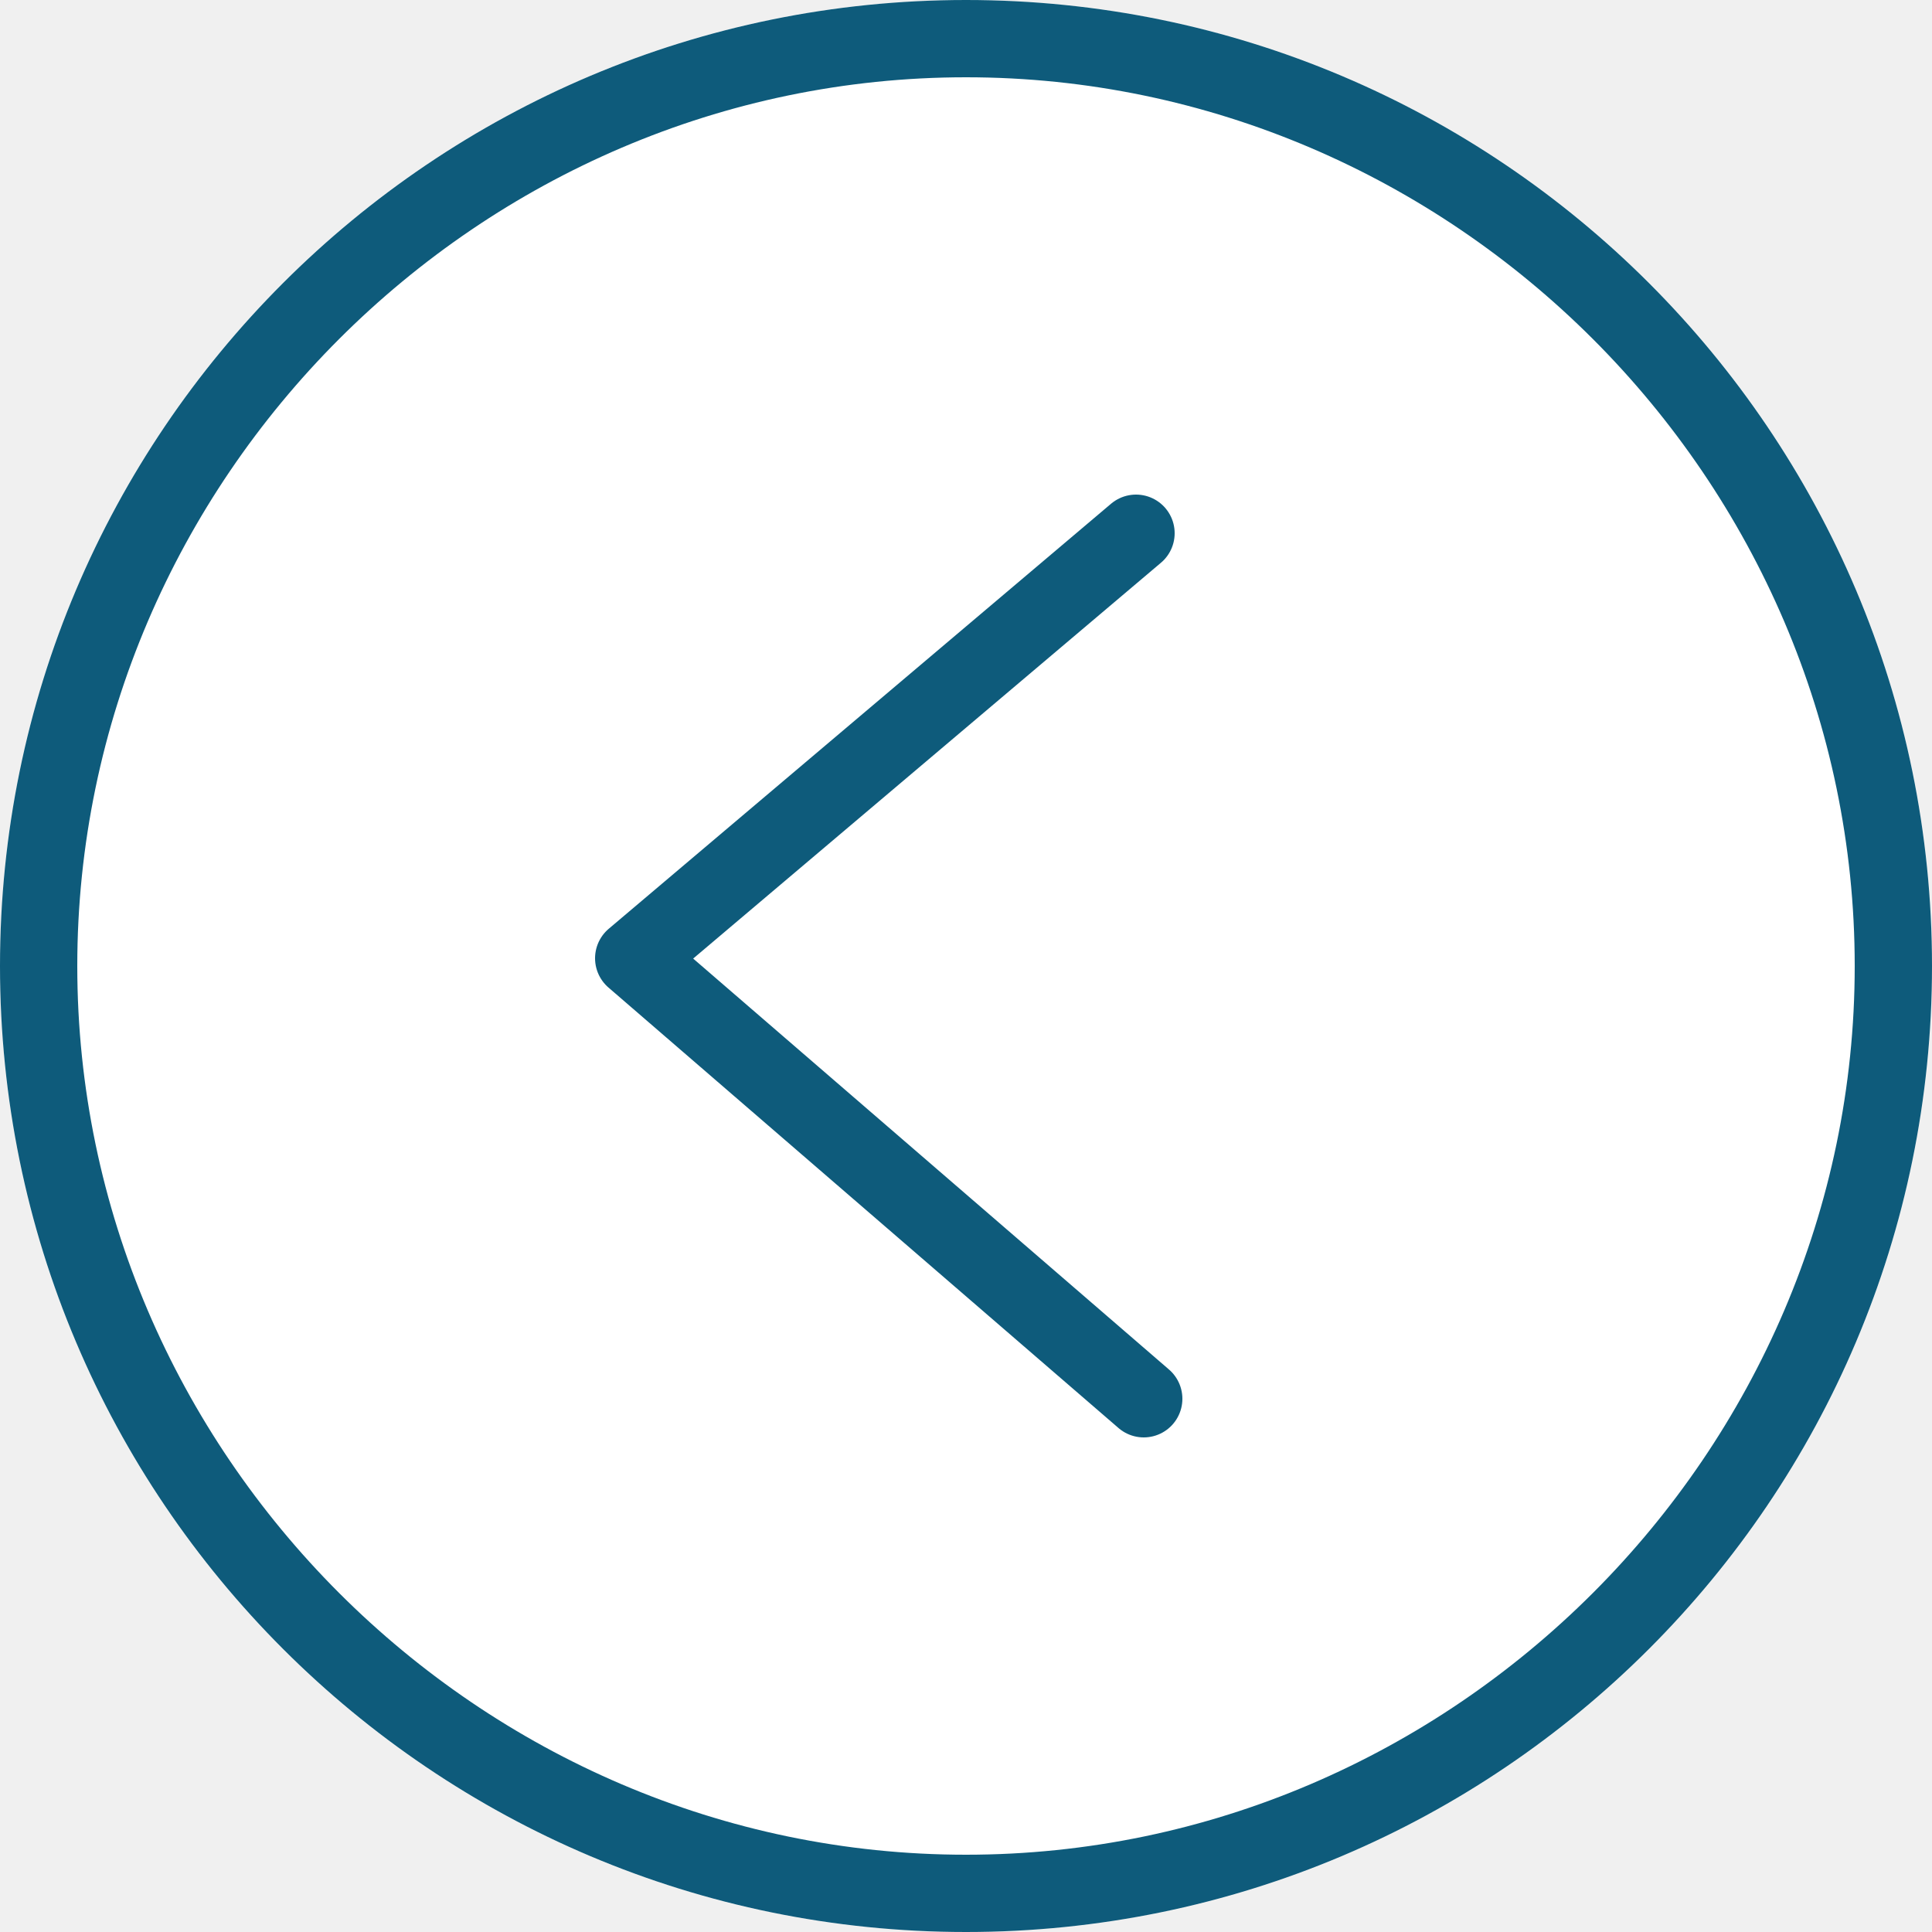
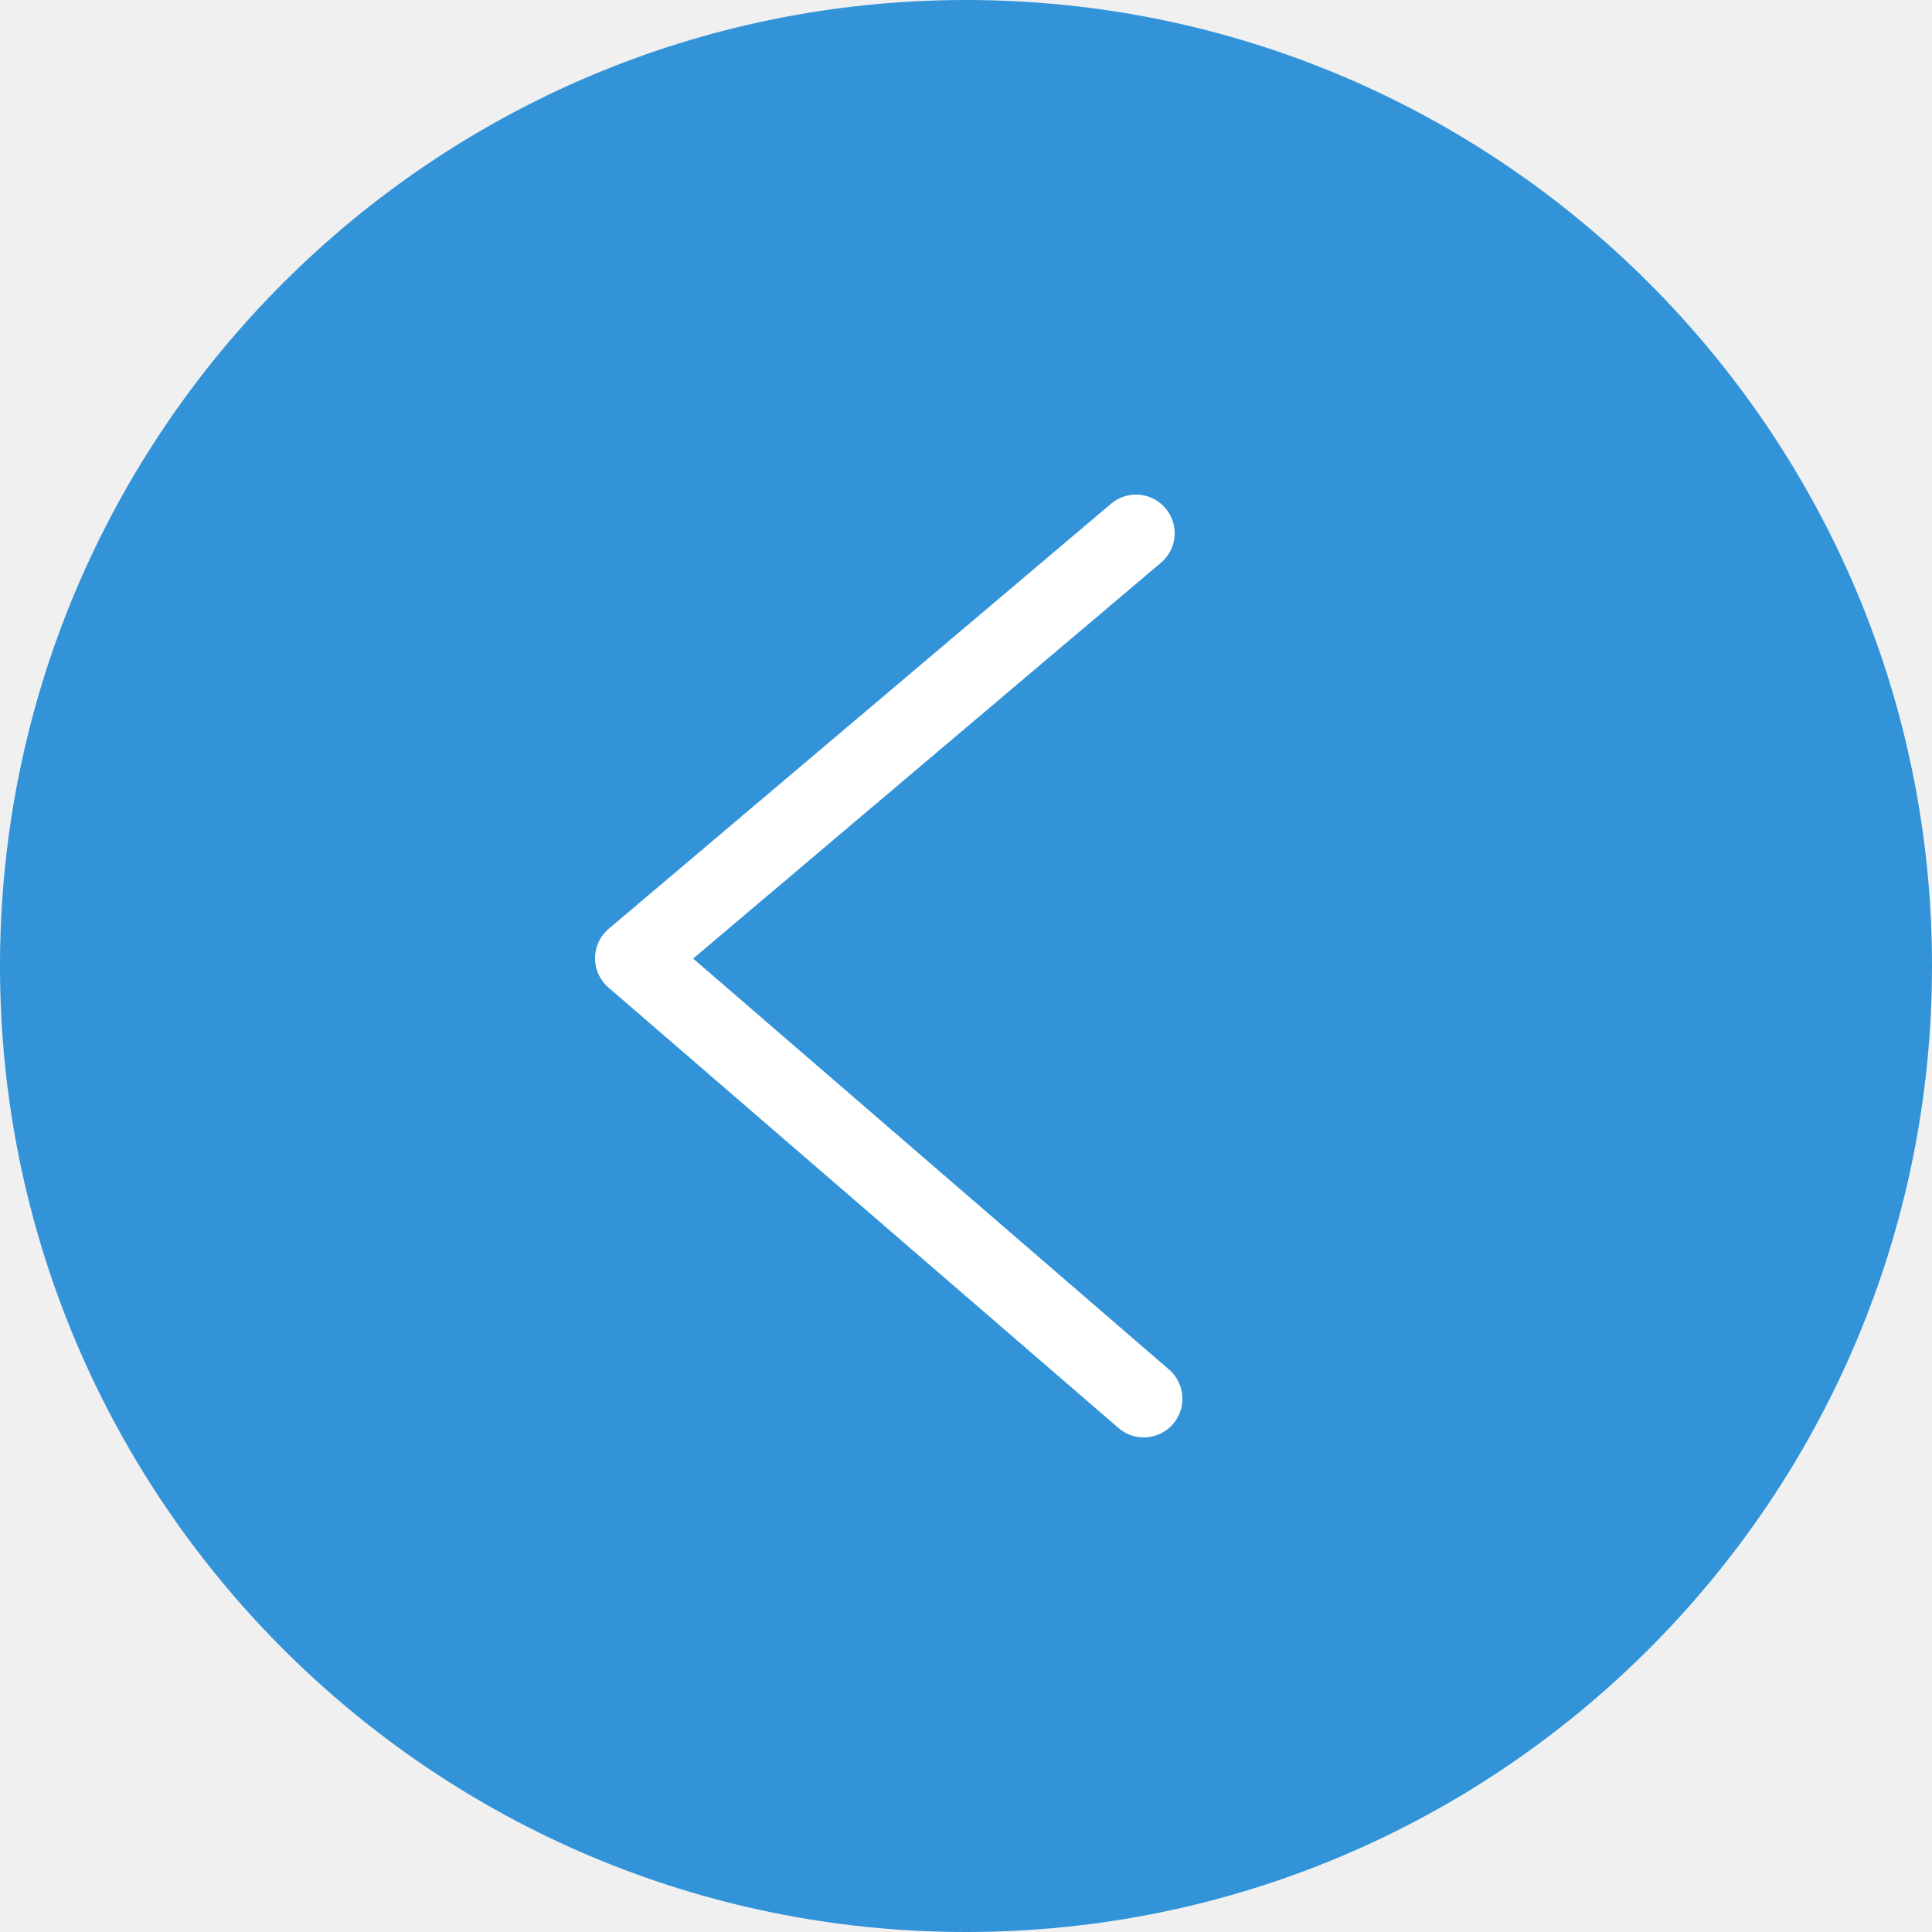
<svg xmlns="http://www.w3.org/2000/svg" id="_圖層_1" data-name=" 圖層 1" version="1.1" viewBox="0 0 25 25">
  <defs>
    <style>
      .cls-1 {
-         fill: #0e5b7b;
+         fill: #3293d9;
      }

      .cls-1, .cls-2 {
        stroke-width: 0px;
      }

      .cls-3 {
        fill: none;
-         stroke: #0e5b7b;
+         stroke: #fff;
        stroke-linecap: round;
        stroke-linejoin: round;
      }

      .cls-2 {
+         display: none;
        fill: #fff;
      }
    </style>
  </defs>
  <circle class="cls-2" cx="12.5" cy="12.5" r="12.5" />
+   <path class="cls-1" d="M12.5,0C5.6,0,0,5.6,0,12.5s5.6,12.5,12.5,12.5,12.5-5.6,12.5-12.5S19.4,0,12.5,0h0Z" />
  <polyline class="cls-3" points="14.8 18.1 8.2 12.4 14.7 6.9" />
-   <path class="cls-1" d="M12.5,1c6.3,0,11.5,5.2,11.5,11.5s-5.2,11.5-11.5,11.5S1,18.8,1,12.5,6.2,1,12.5,1M12.5,0C5.6,0,0,5.6,0,12.5s5.6,12.5,12.5,12.5,12.5-5.6,12.5-12.5S19.4,0,12.5,0h0Z" />
</svg>
